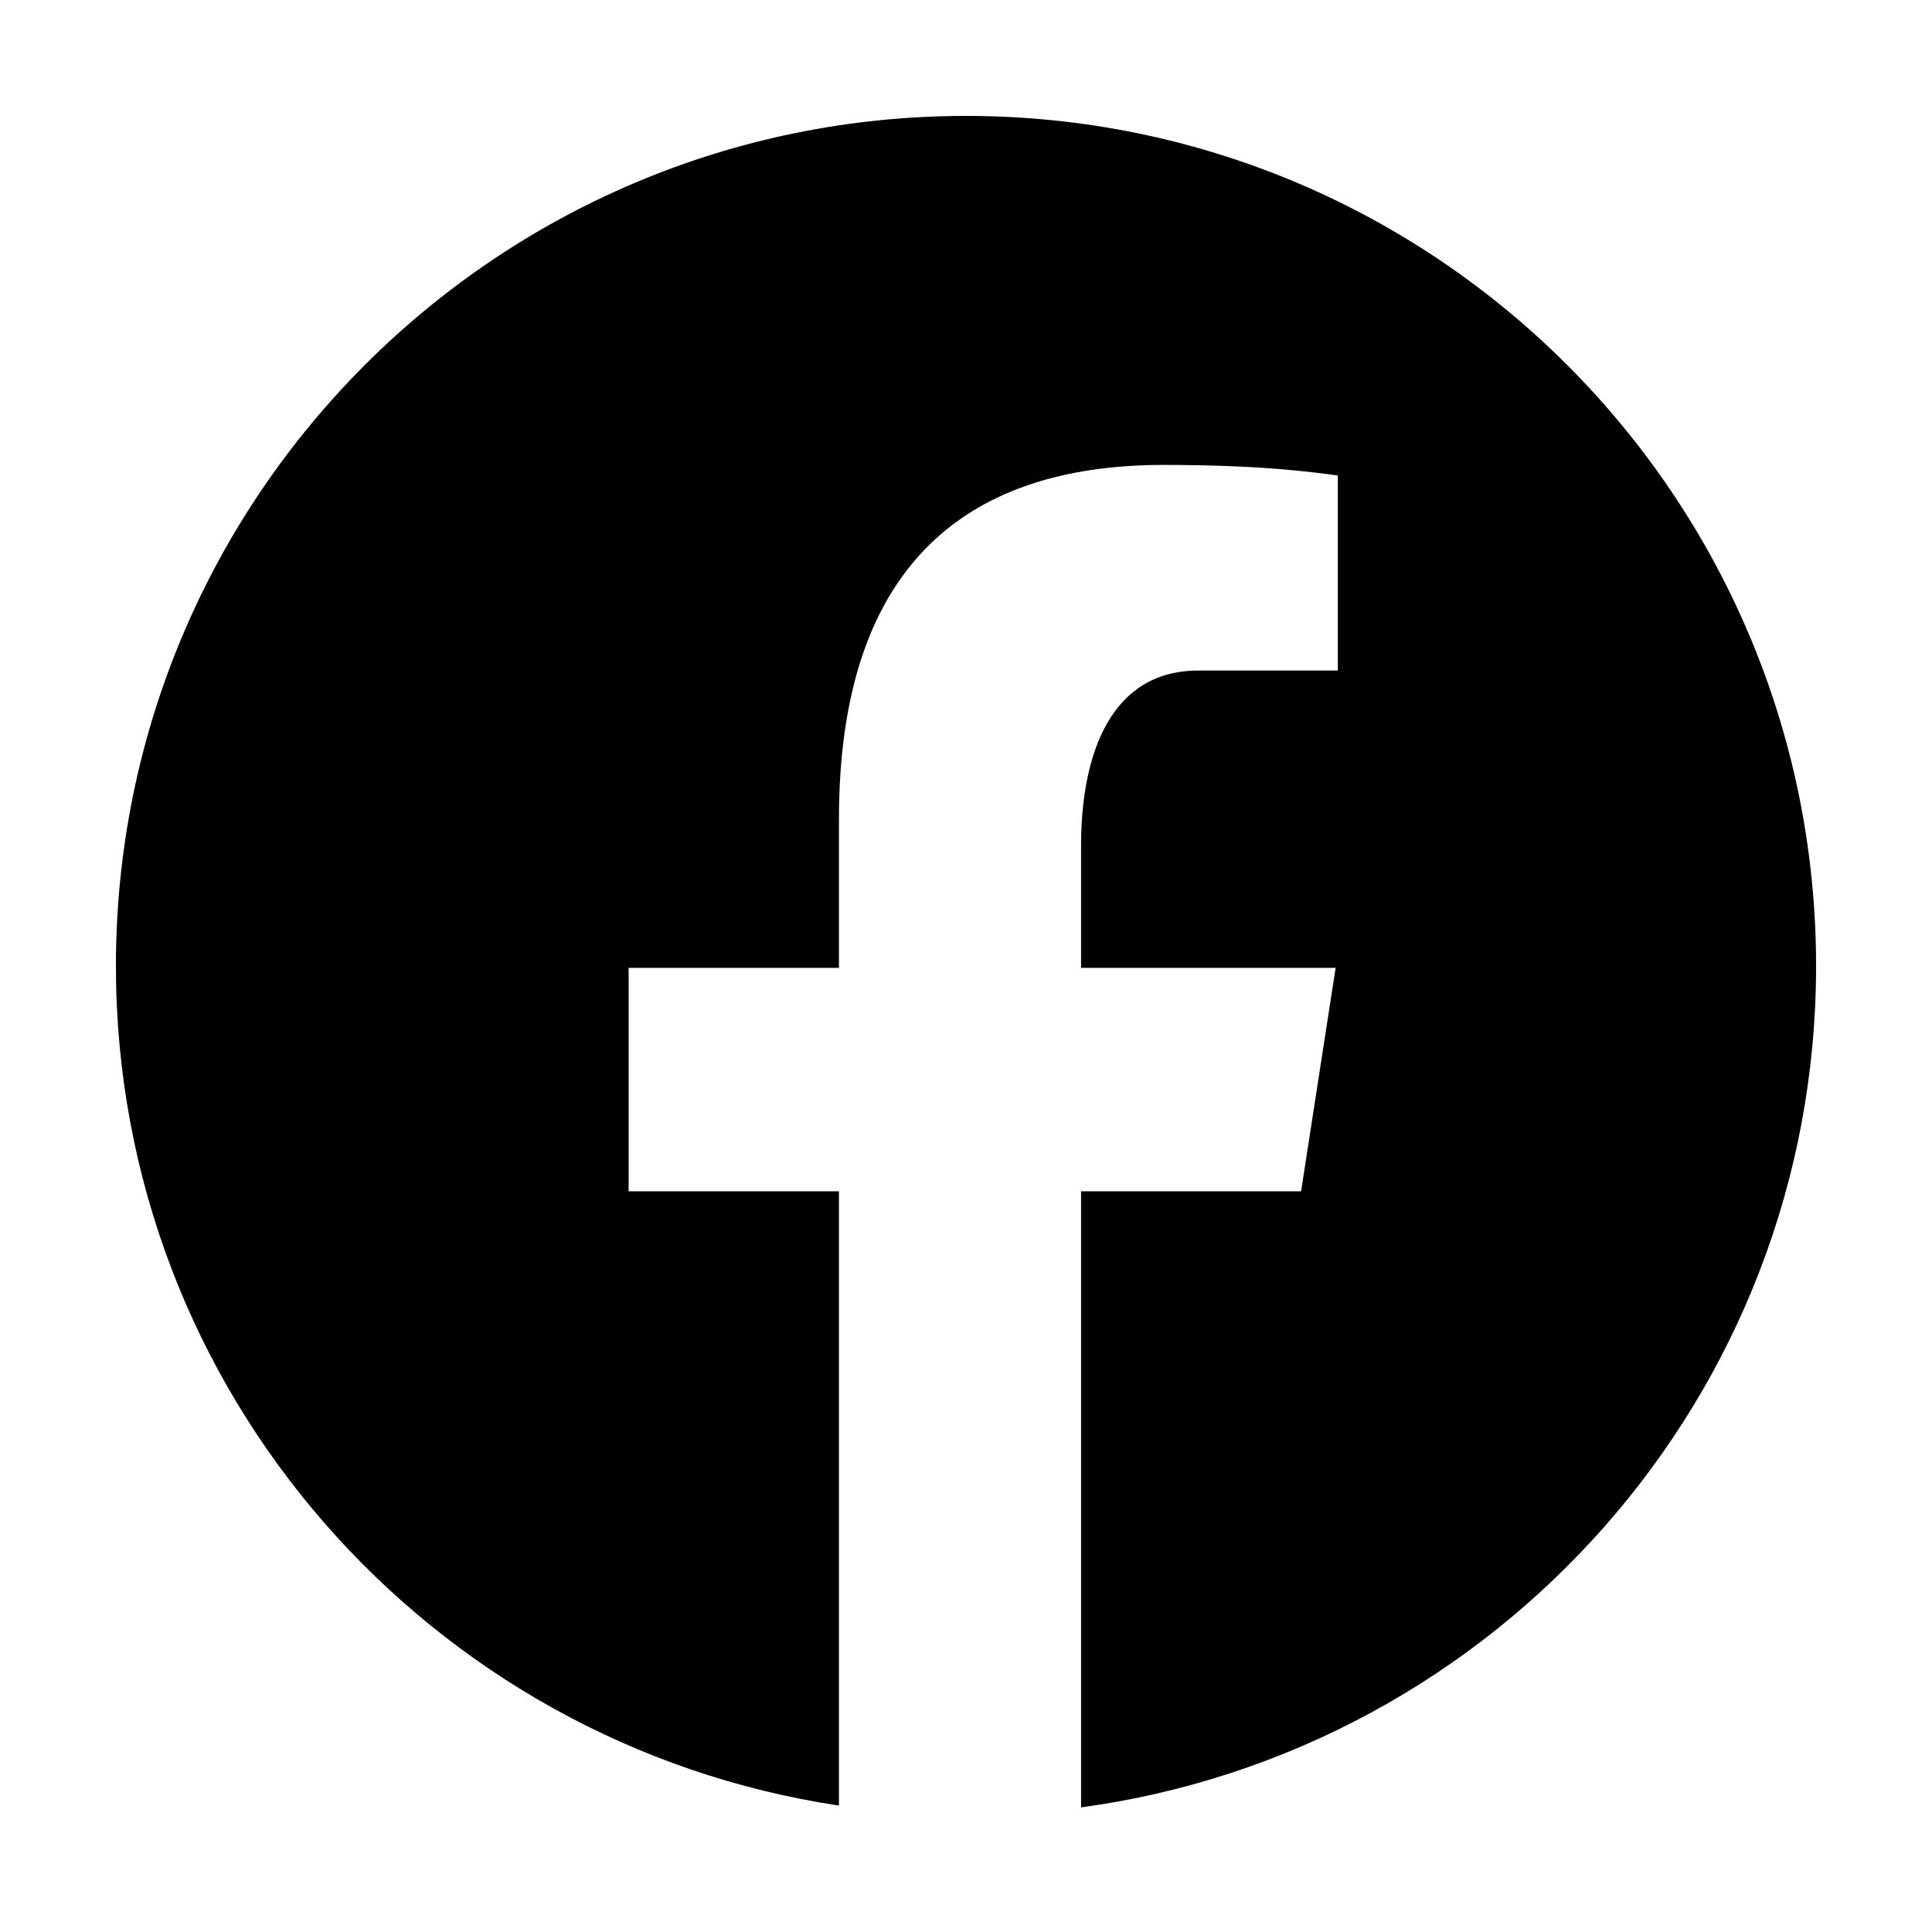
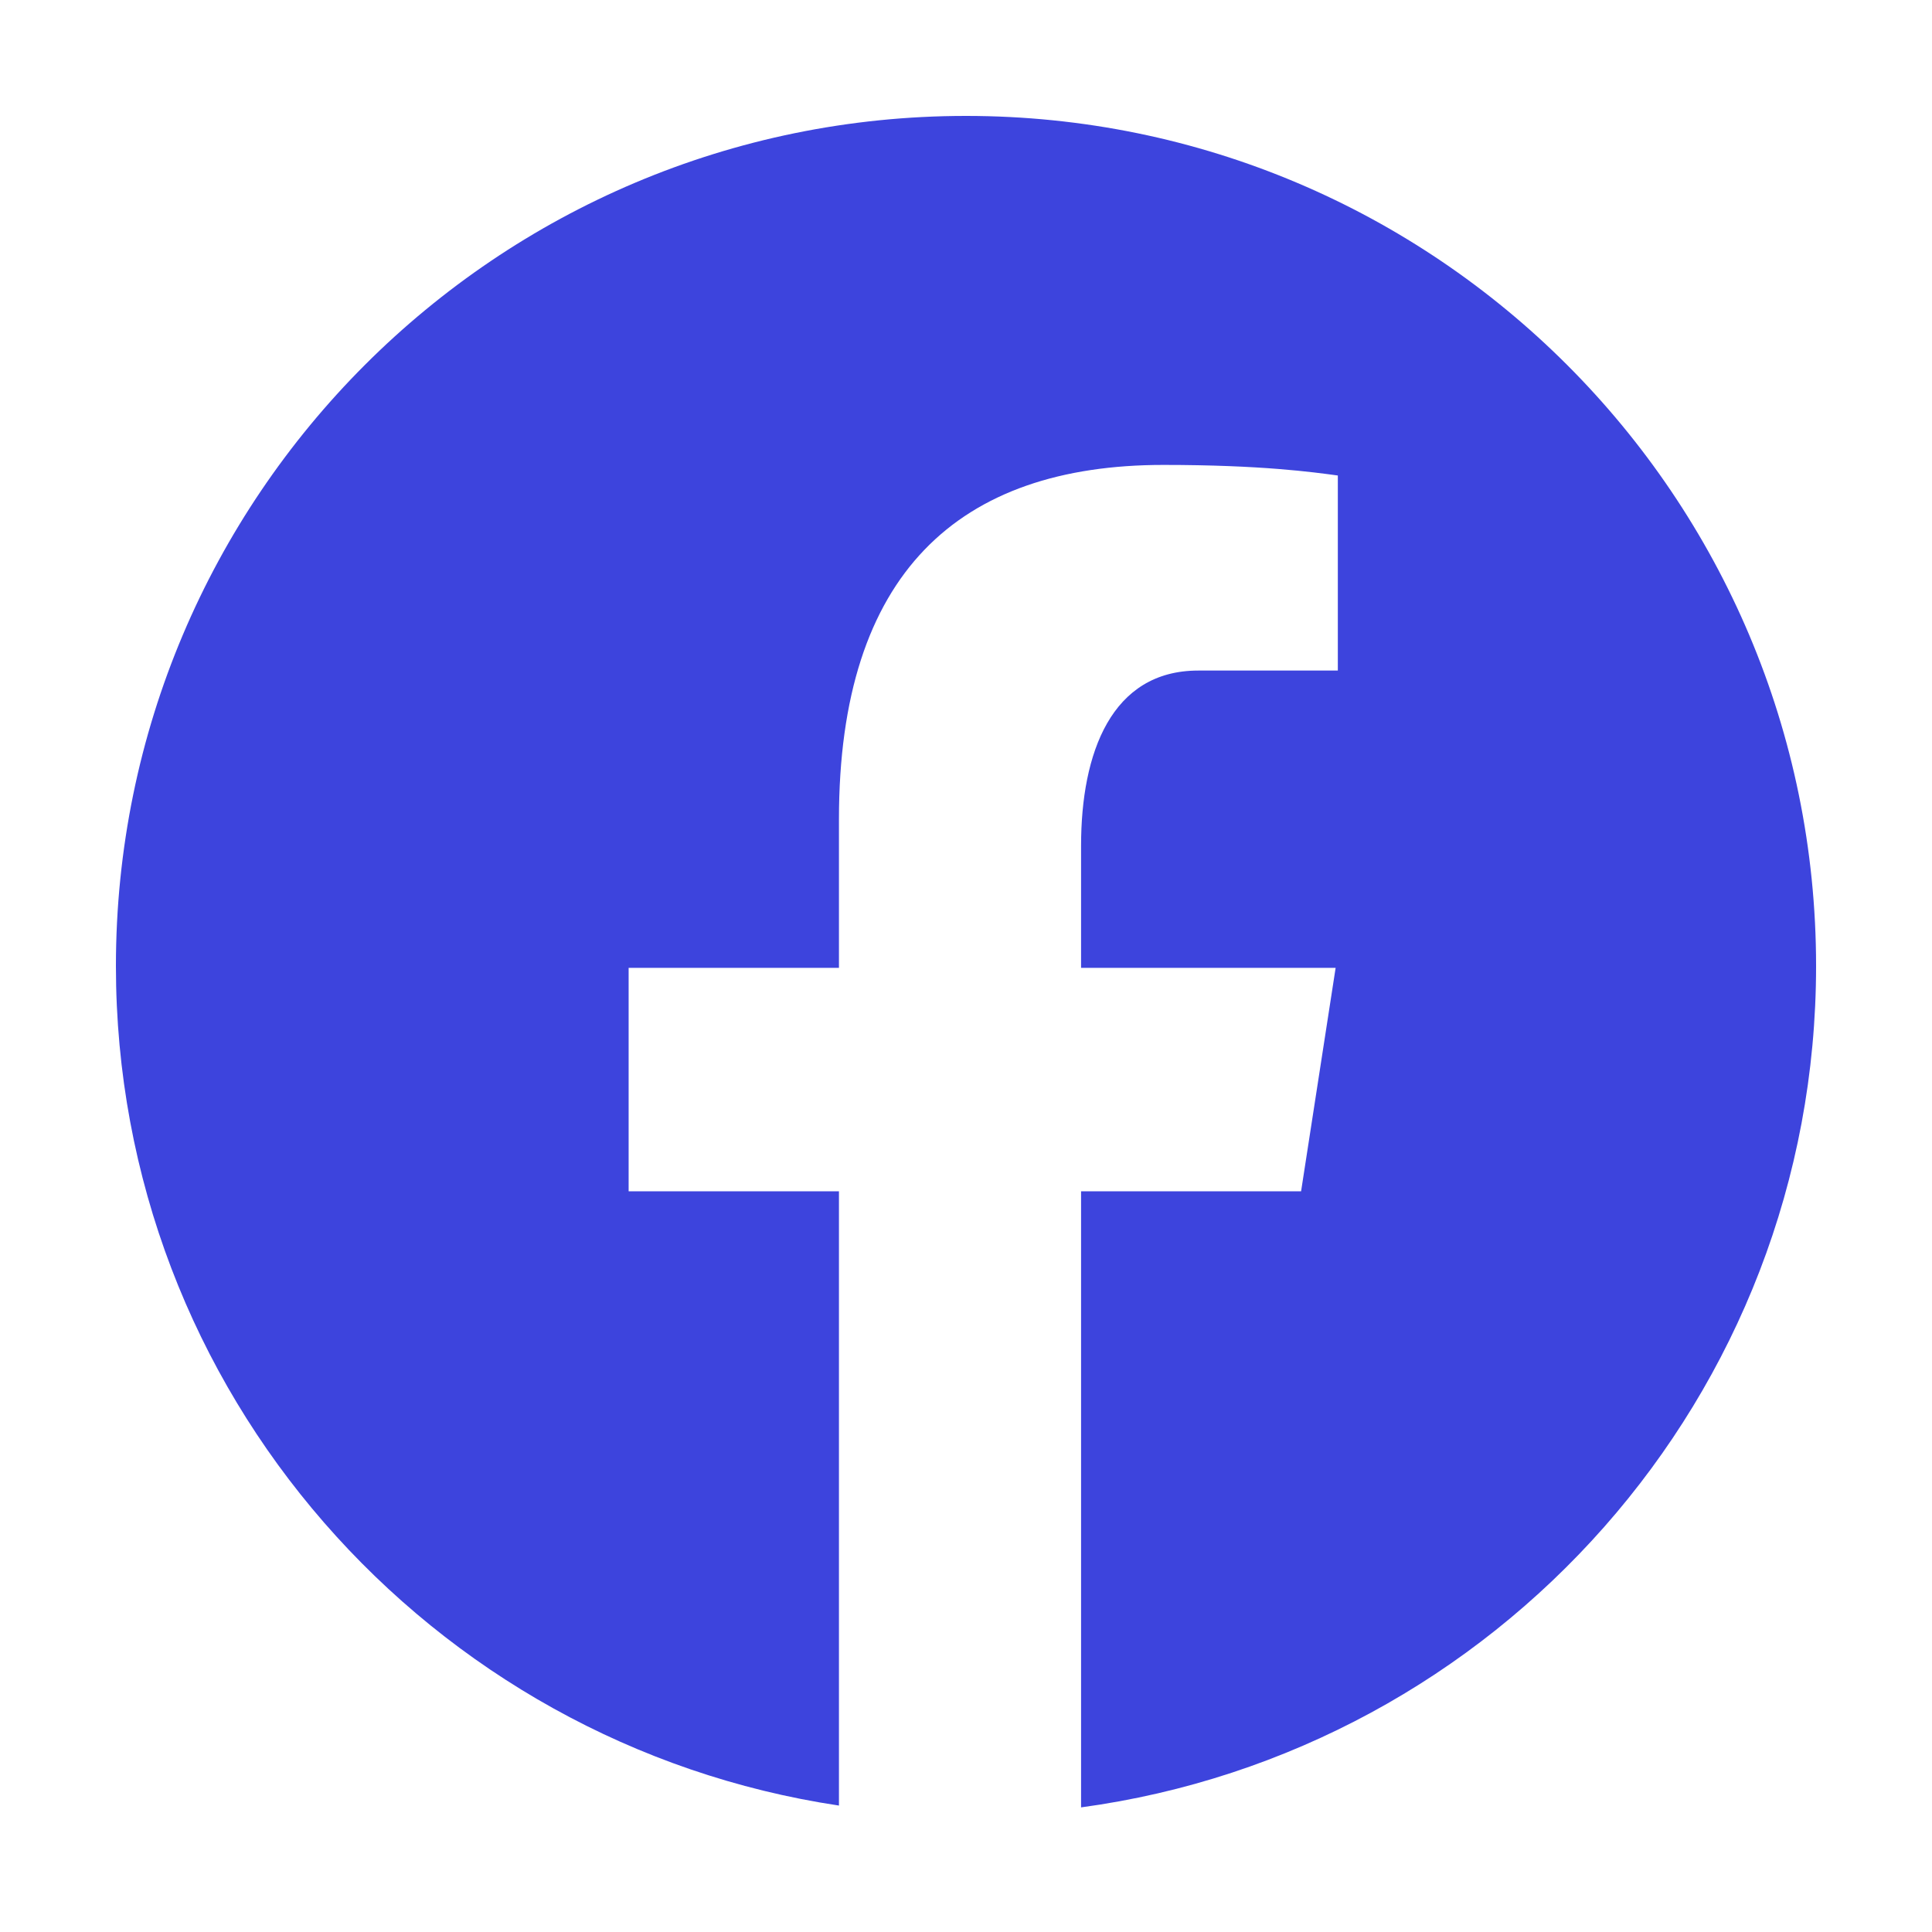
- <svg xmlns="http://www.w3.org/2000/svg" viewBox="0 0 50 50" width="50px" height="50px">
+ <svg xmlns="http://www.w3.org/2000/svg" viewBox="0 0 50 50" width="50px" height="50px" fill="#3D44DD">
  <path d="M25,3C12.85,3,3,12.85,3,25c0,11.03,8.125,20.137,18.712,21.728V30.831h-5.443v-5.783h5.443v-3.848 c0-6.371,3.104-9.168,8.399-9.168c2.536,0,3.877,0.188,4.512,0.274v5.048h-3.612c-2.248,0-3.033,2.131-3.033,4.533v3.161h6.588 l-0.894,5.783h-5.694v15.944C38.716,45.318,47,36.137,47,25C47,12.85,37.15,3,25,3z" />
</svg>
